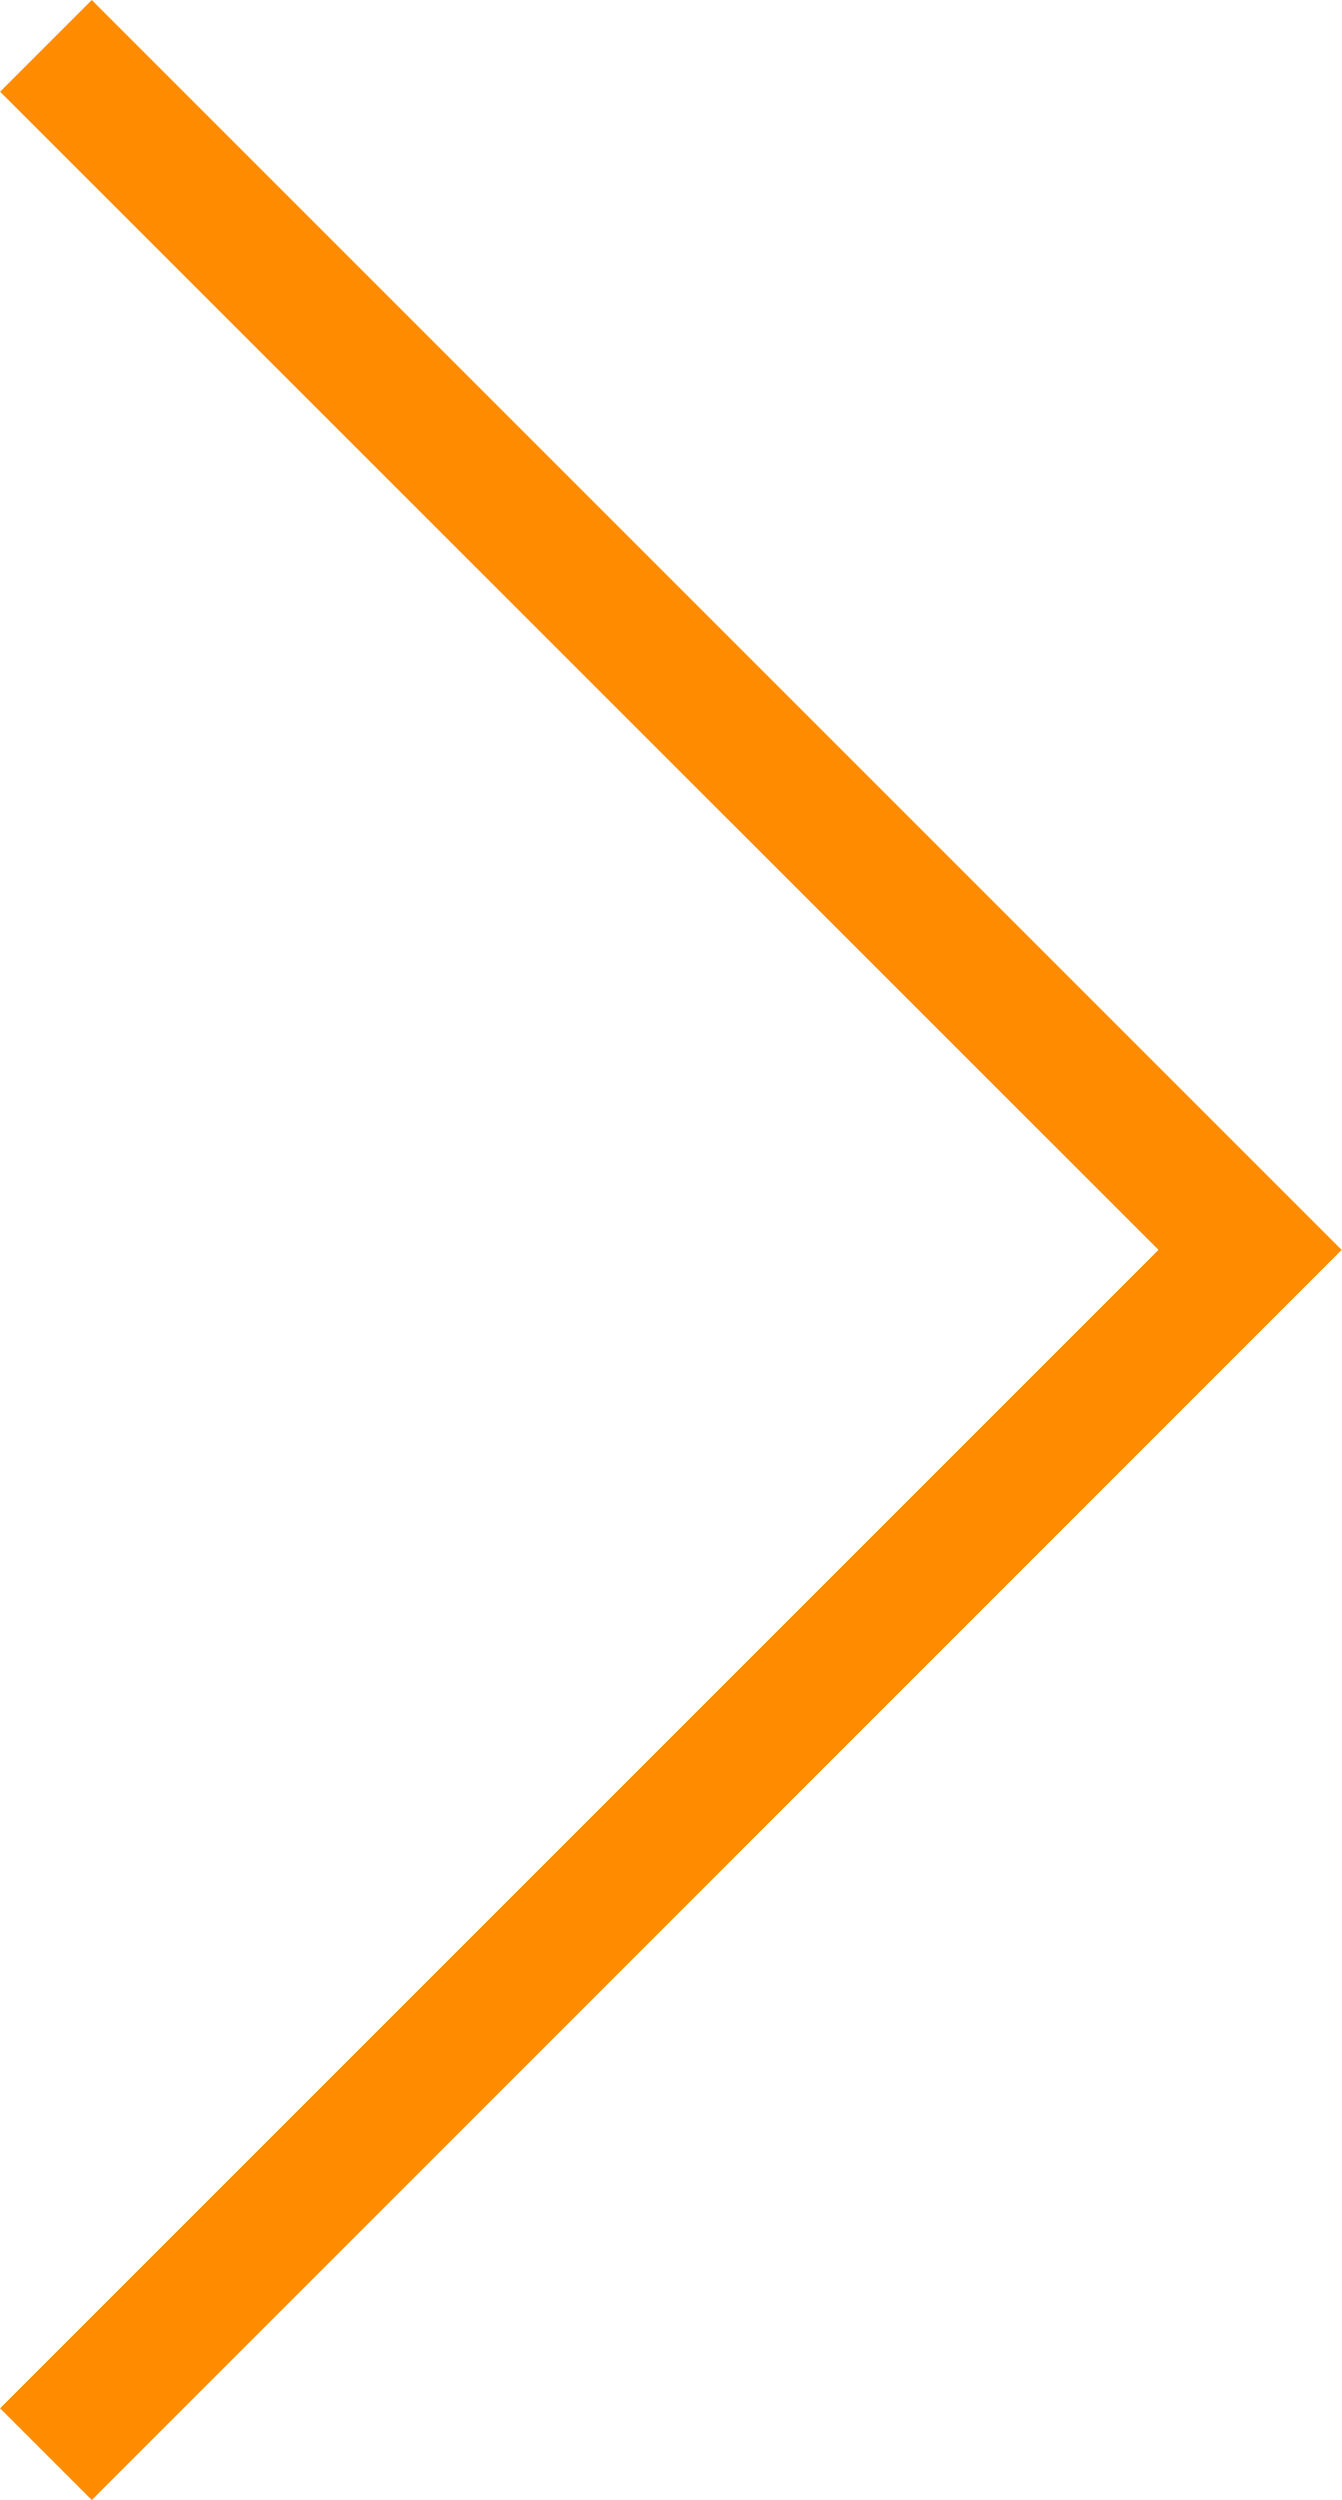
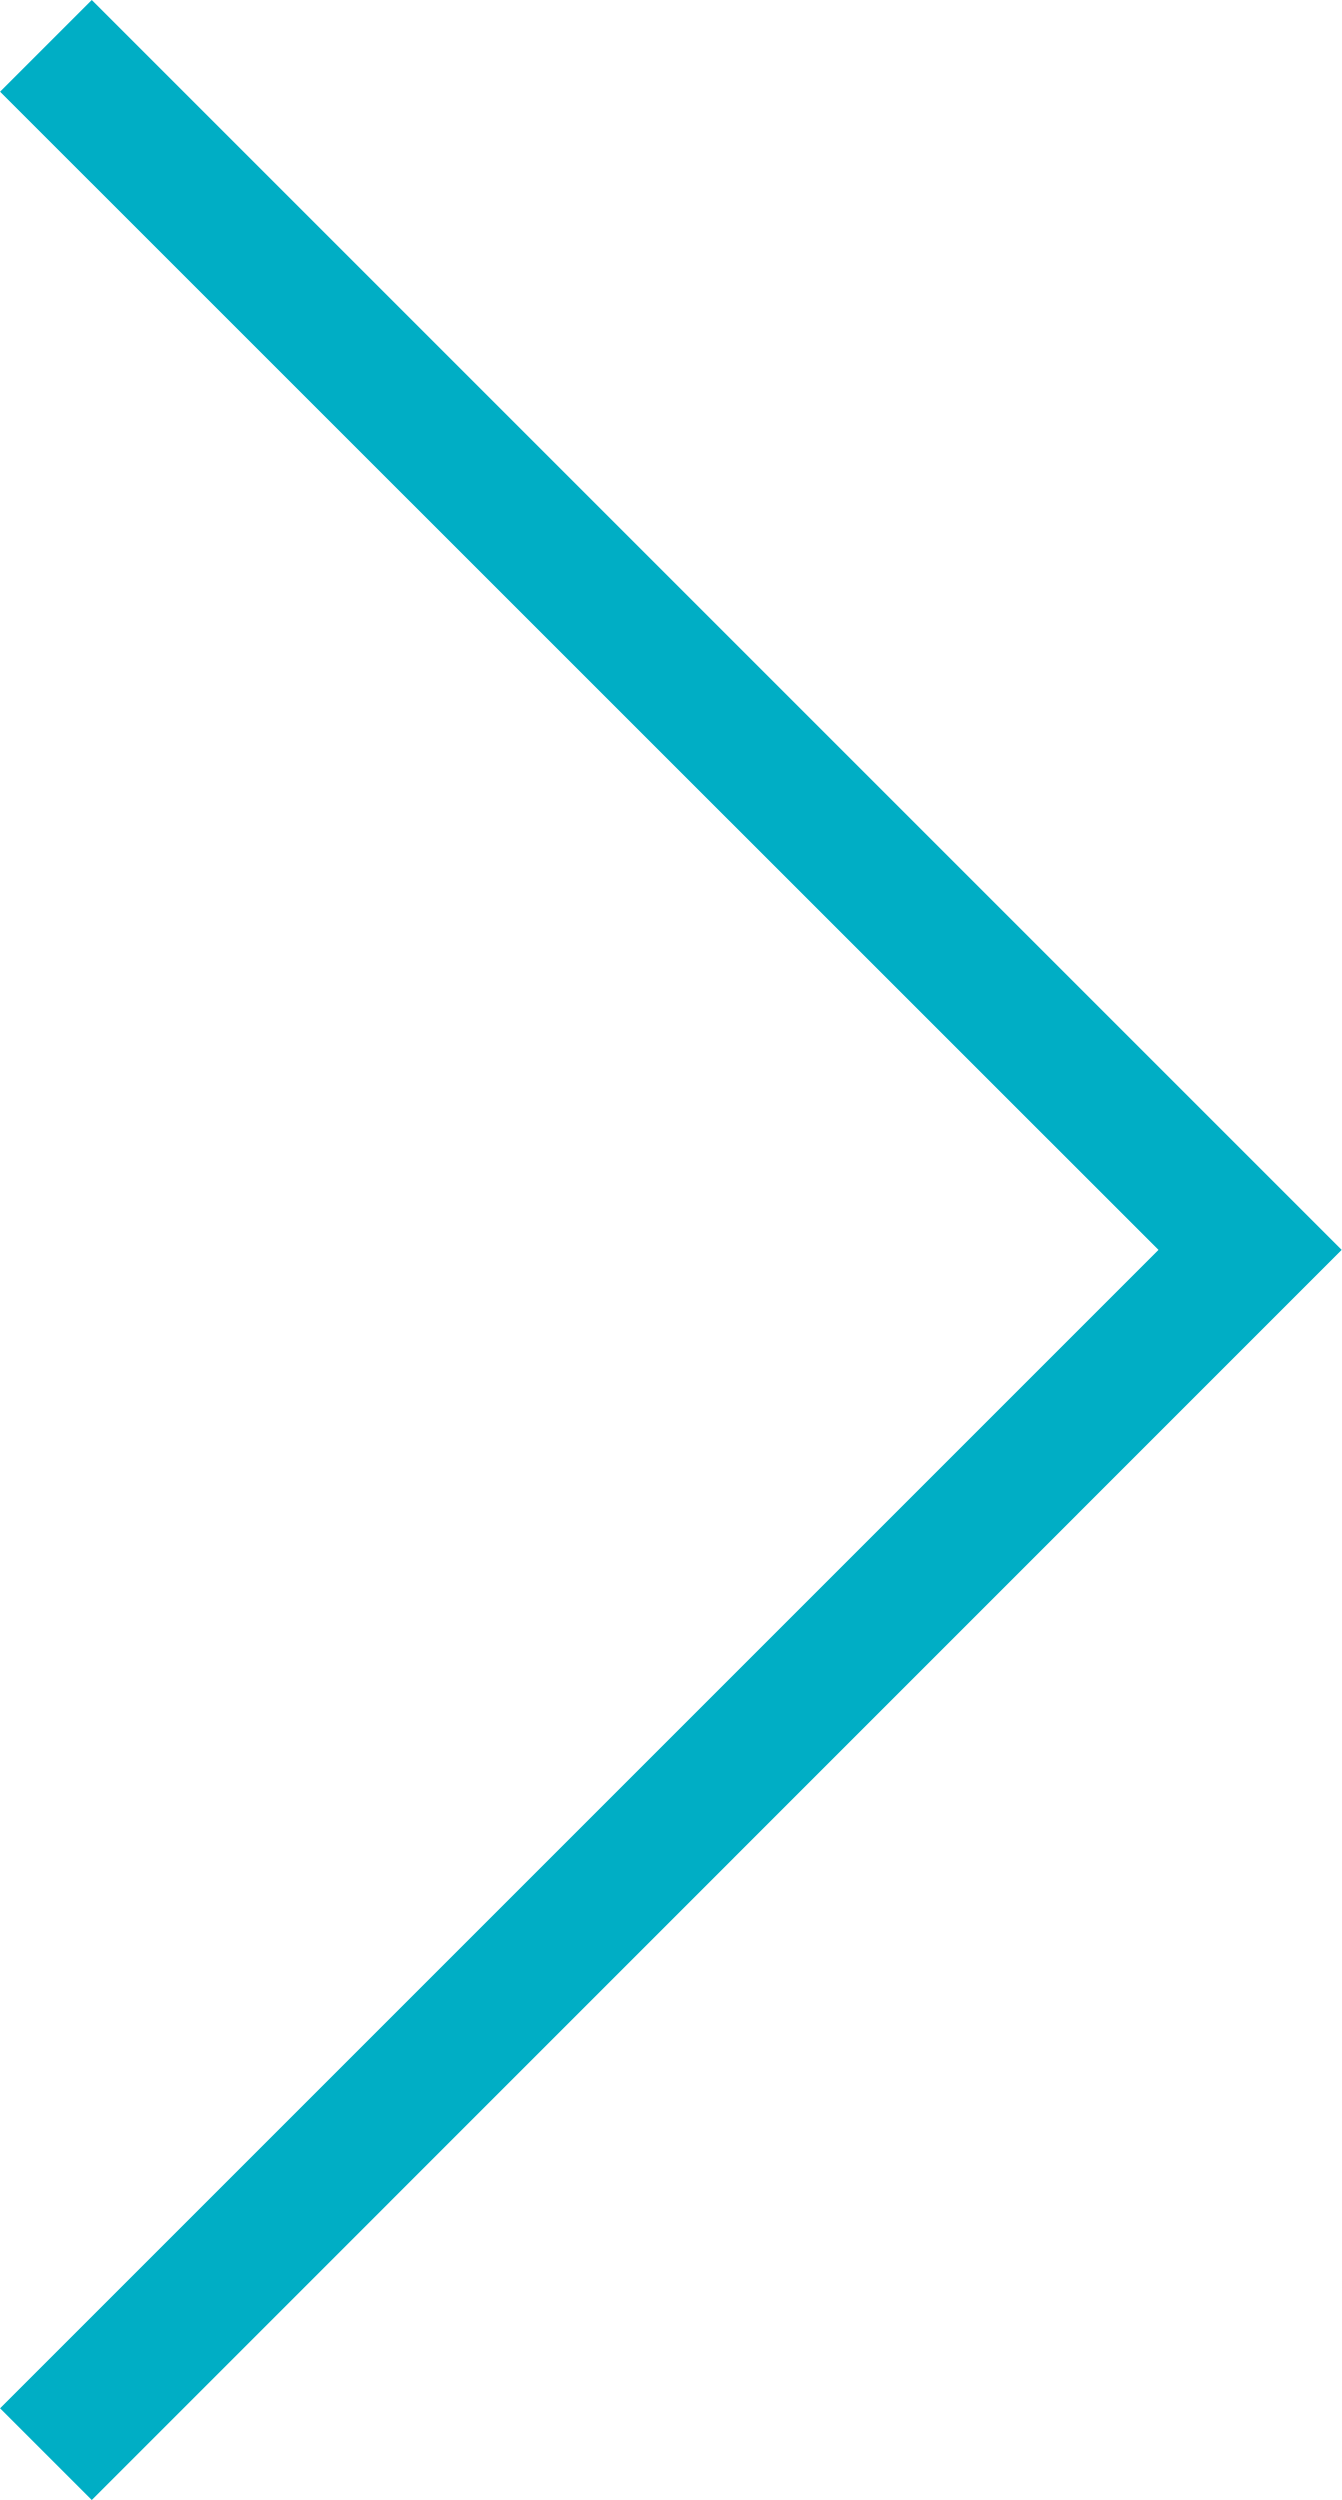
<svg xmlns="http://www.w3.org/2000/svg" width="38.97mm" height="72.61mm" viewBox="0 0 110.45 205.82">
  <defs>
-     <style>.a{fill:#ff8c00;}</style>
+     <style>.a{fill:#00aec5;}</style>
  </defs>
  <polygon class="a" points="0 198.27 95.37 102.9 0 7.55 7.55 0 110.45 102.9 7.55 205.82 0 198.27" />
</svg>
